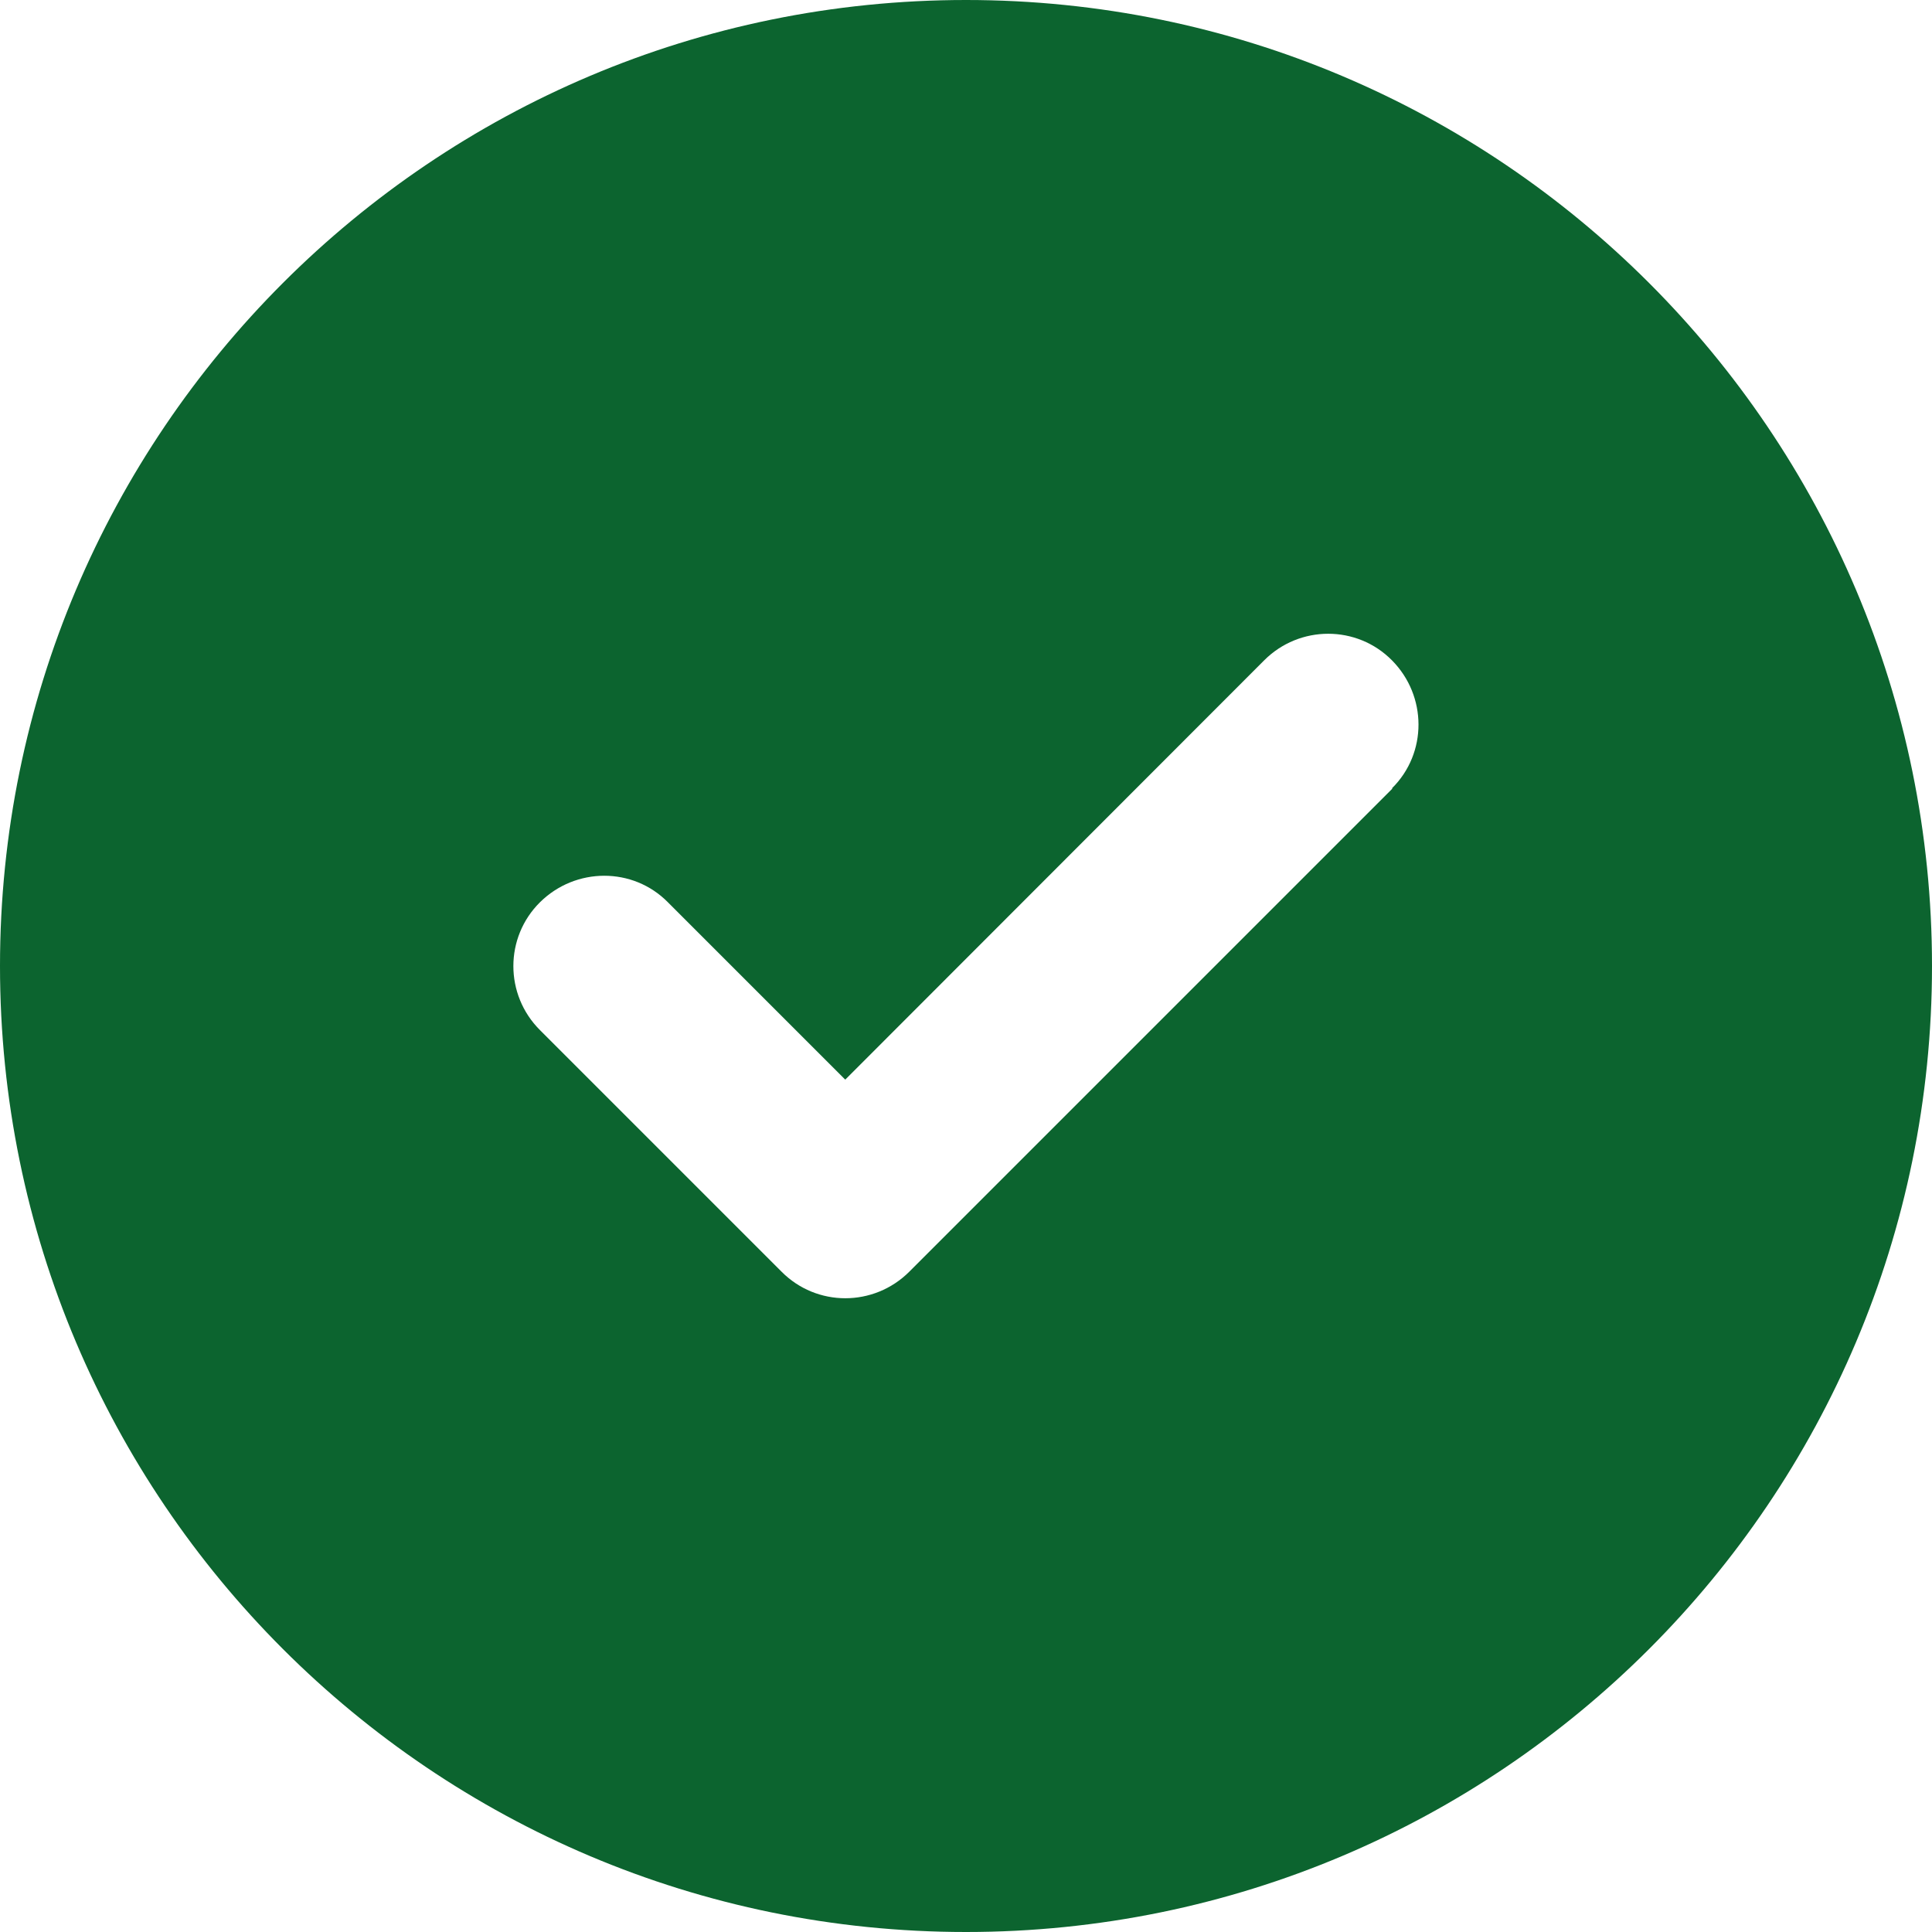
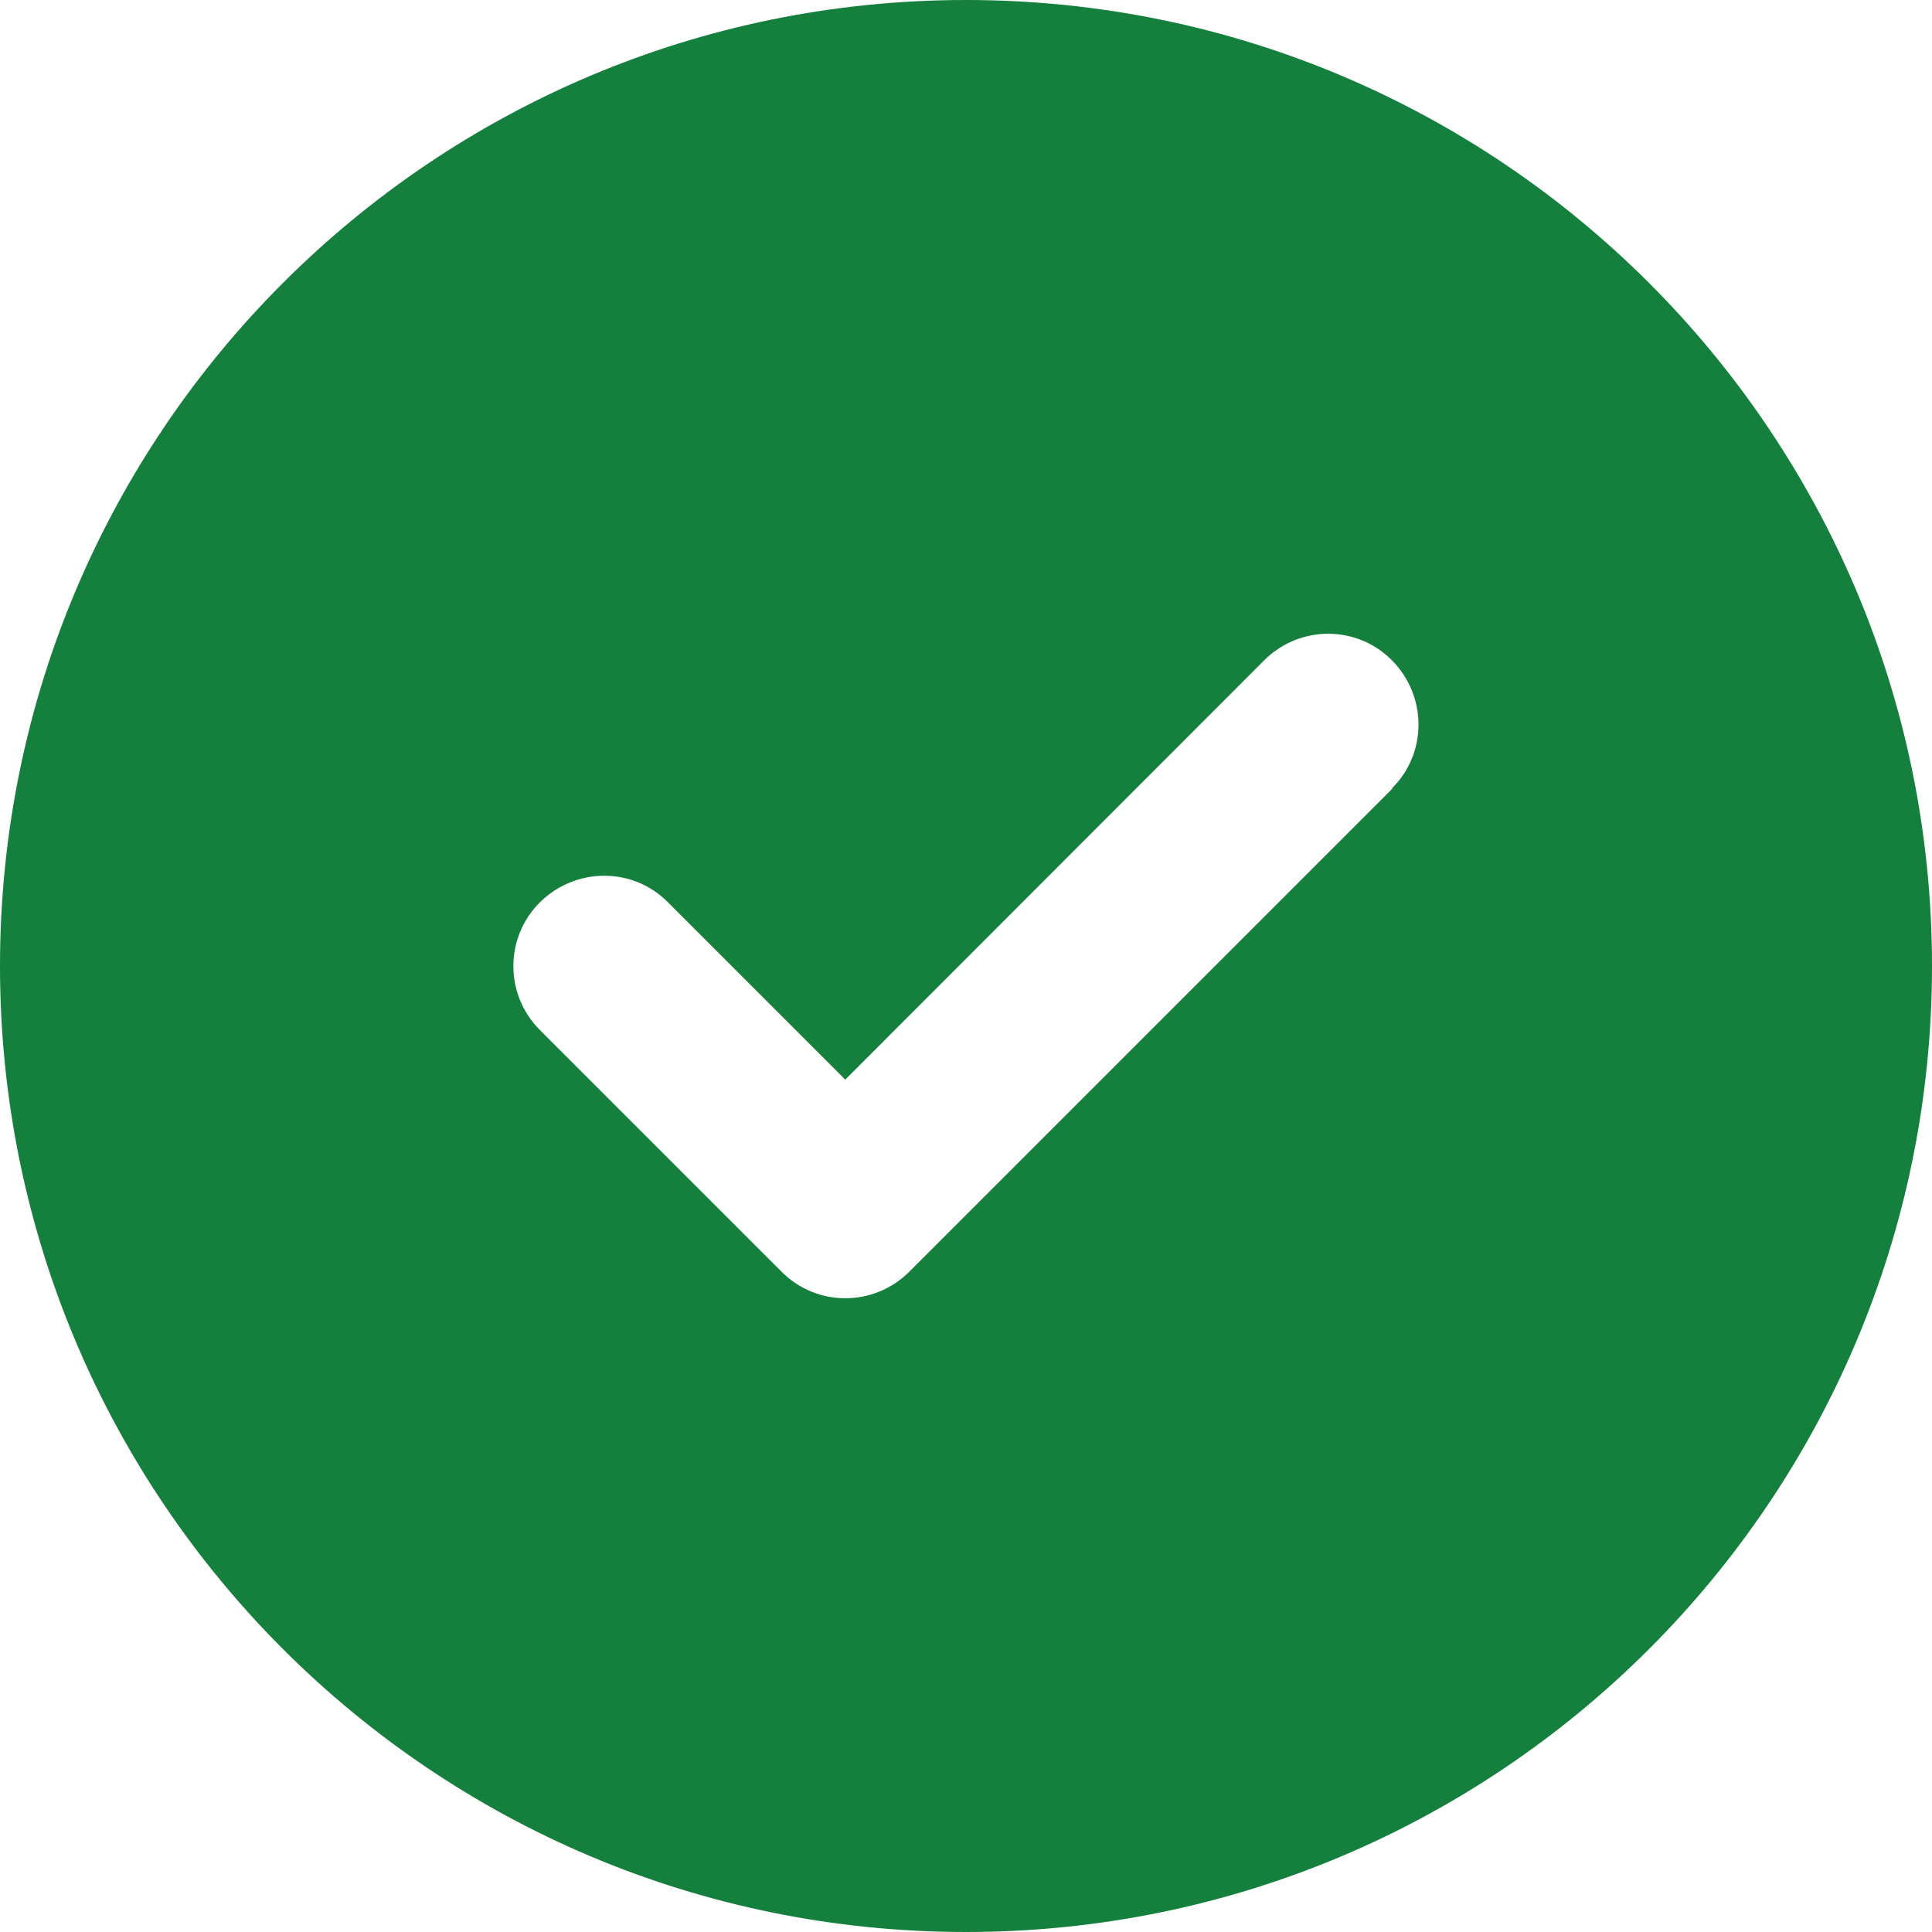
<svg xmlns="http://www.w3.org/2000/svg" viewBox="0 0 16 16" version="1.1">
  <g id="Page-1" stroke="none" stroke-width="1" fill="none" fill-rule="evenodd">
-     <path d="M8,16 C12.418,16 16,12.418 16,8 C16,3.582 12.418,0 8,0 C3.582,0 0,3.582 0,8 C0,12.418 3.582,16 8,16 Z M11.531,6.531 L7.531,10.531 C7.237,10.825 6.763,10.825 6.472,10.531 L4.472,8.531 C4.178,8.238 4.178,7.763 4.472,7.472 C4.766,7.181 5.241,7.178 5.531,7.472 L7,8.941 L10.469,5.469 C10.762,5.175 11.238,5.175 11.528,5.469 C11.819,5.763 11.822,6.237 11.528,6.528 L11.531,6.531 Z" id="Shape" fill="#0C642F" fill-rule="nonzero" />
+     <path d="M8,16 C12.418,16 16,12.418 16,8 C16,3.582 12.418,0 8,0 C3.582,0 0,3.582 0,8 C0,12.418 3.582,16 8,16 Z M11.531,6.531 L7.531,10.531 C7.237,10.825 6.763,10.825 6.472,10.531 L4.472,8.531 C4.178,8.238 4.178,7.763 4.472,7.472 C4.766,7.181 5.241,7.178 5.531,7.472 L7,8.941 L10.469,5.469 C10.762,5.175 11.238,5.175 11.528,5.469 C11.819,5.763 11.822,6.237 11.528,6.528 L11.531,6.531 Z" id="Shape" fill="rgb(21 128 61 )" fill-rule="nonzero" />
  </g>
</svg>
